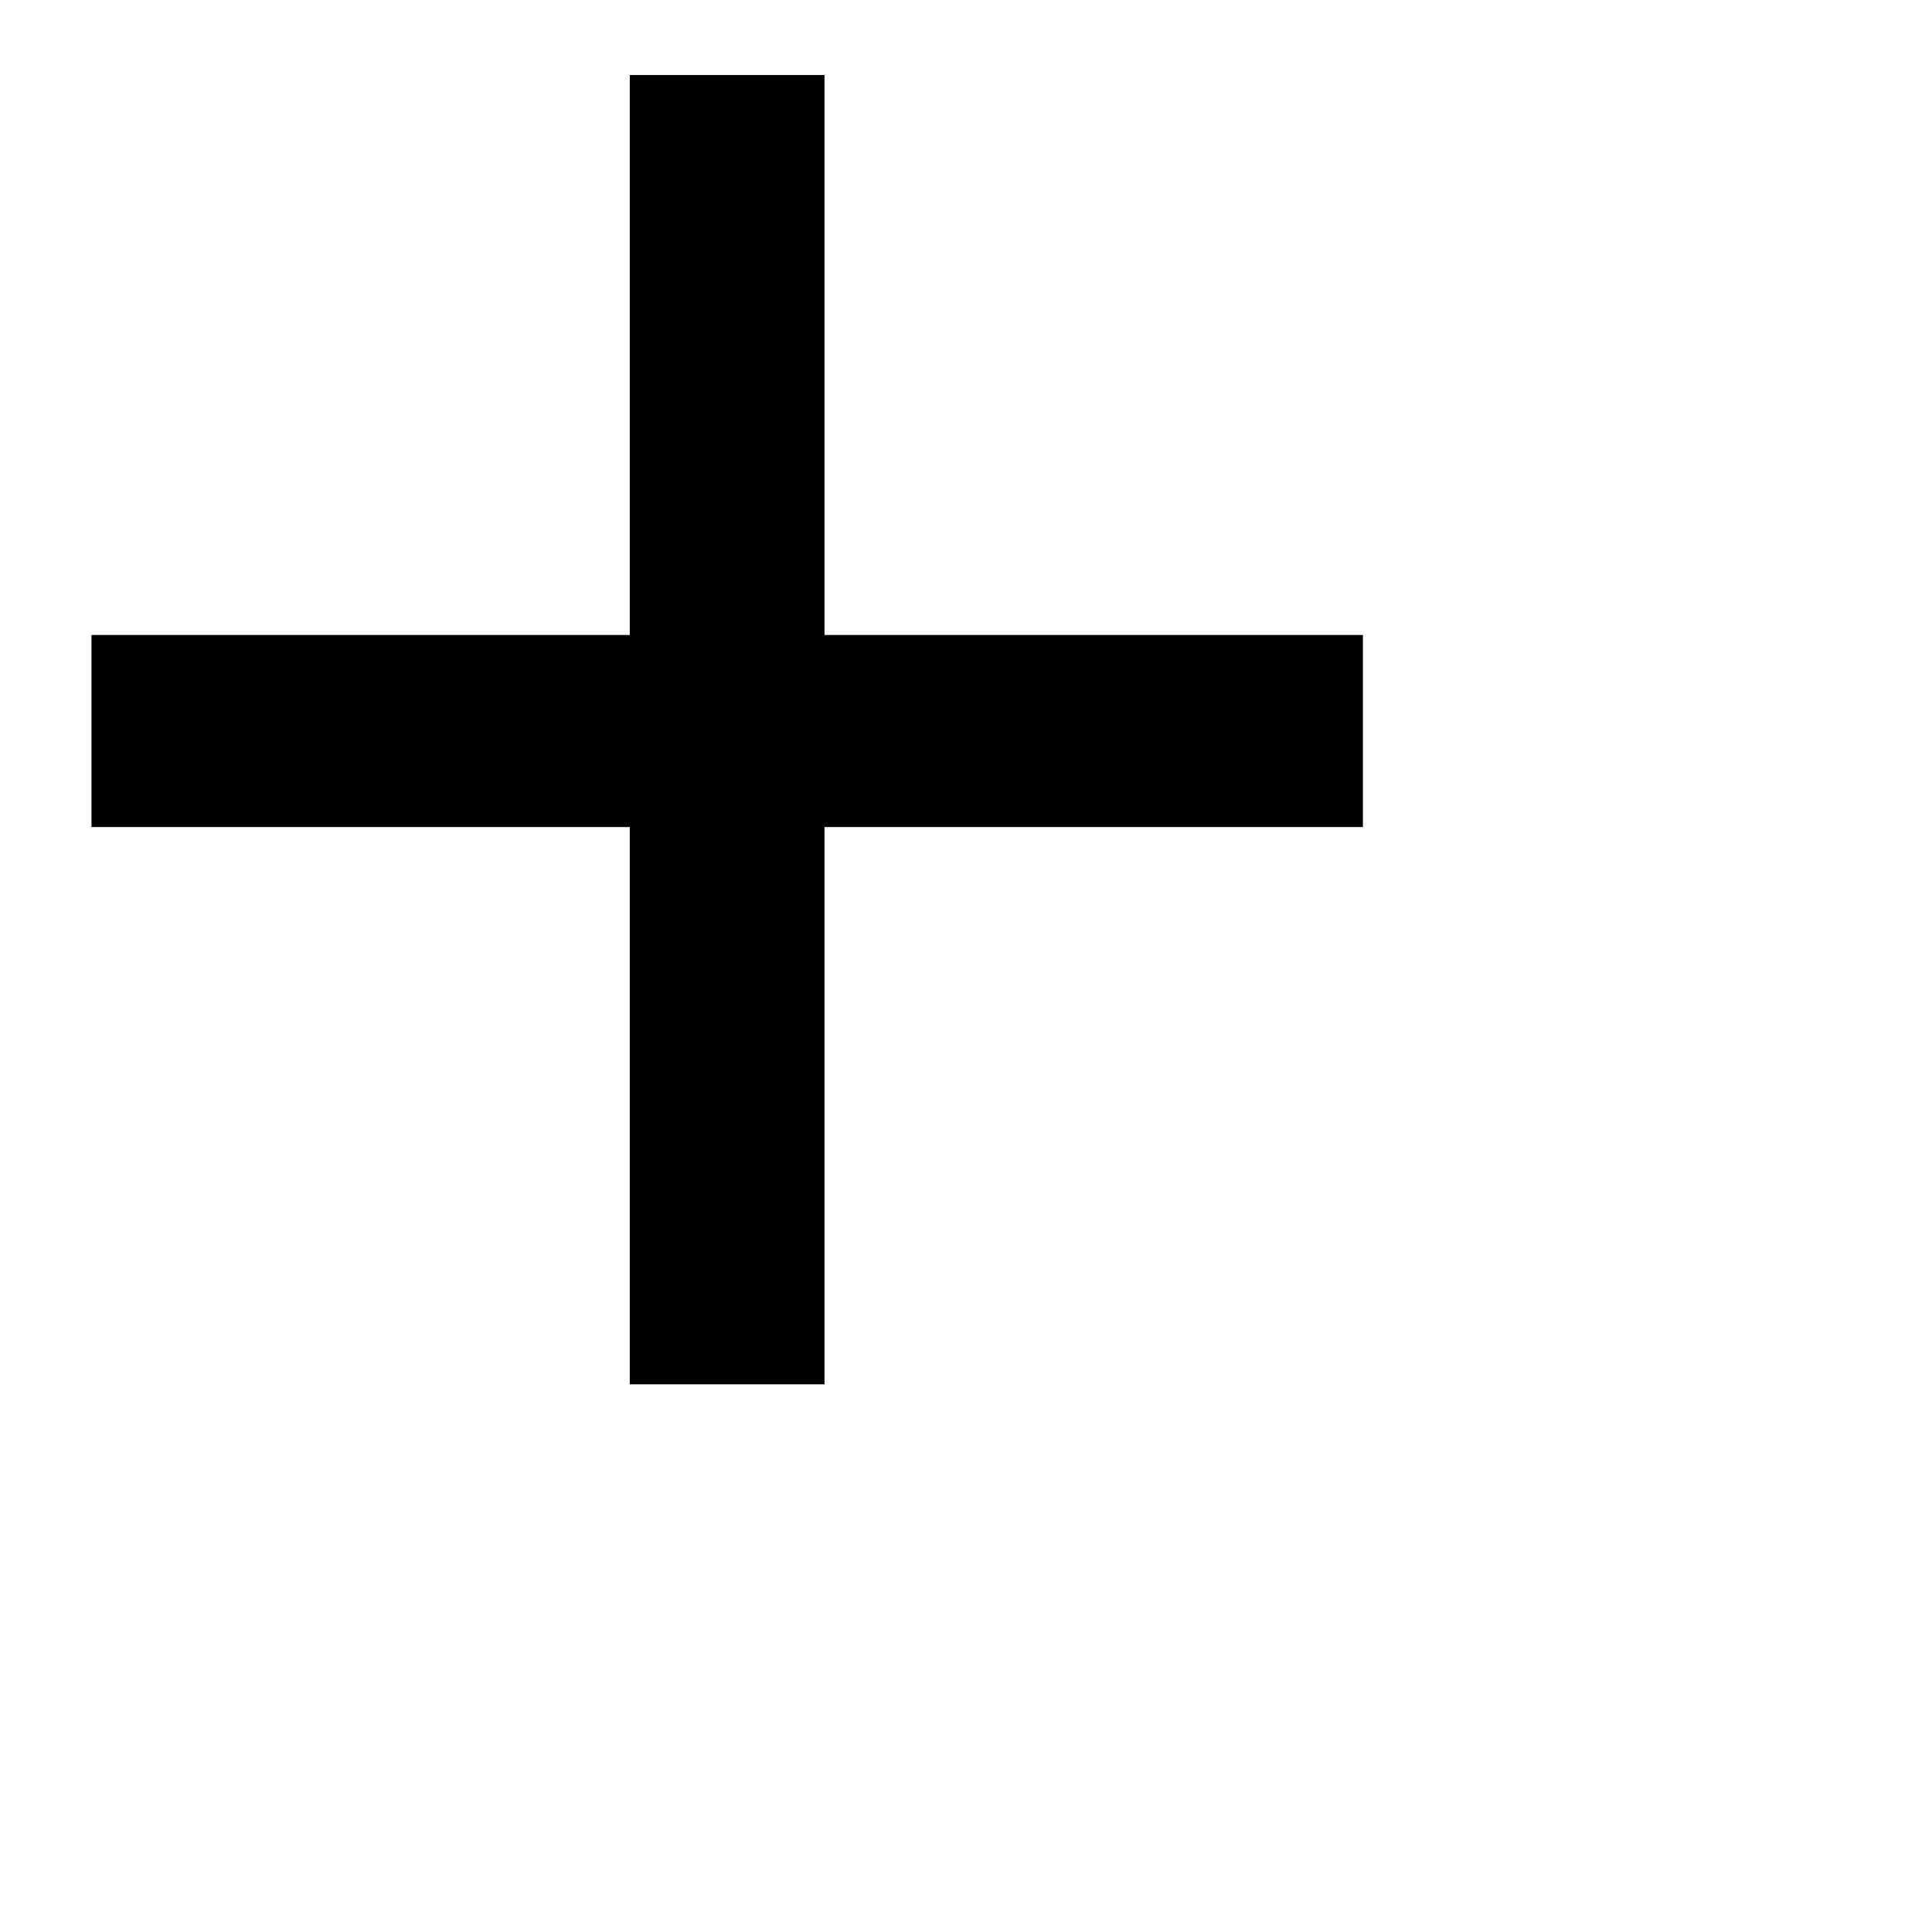
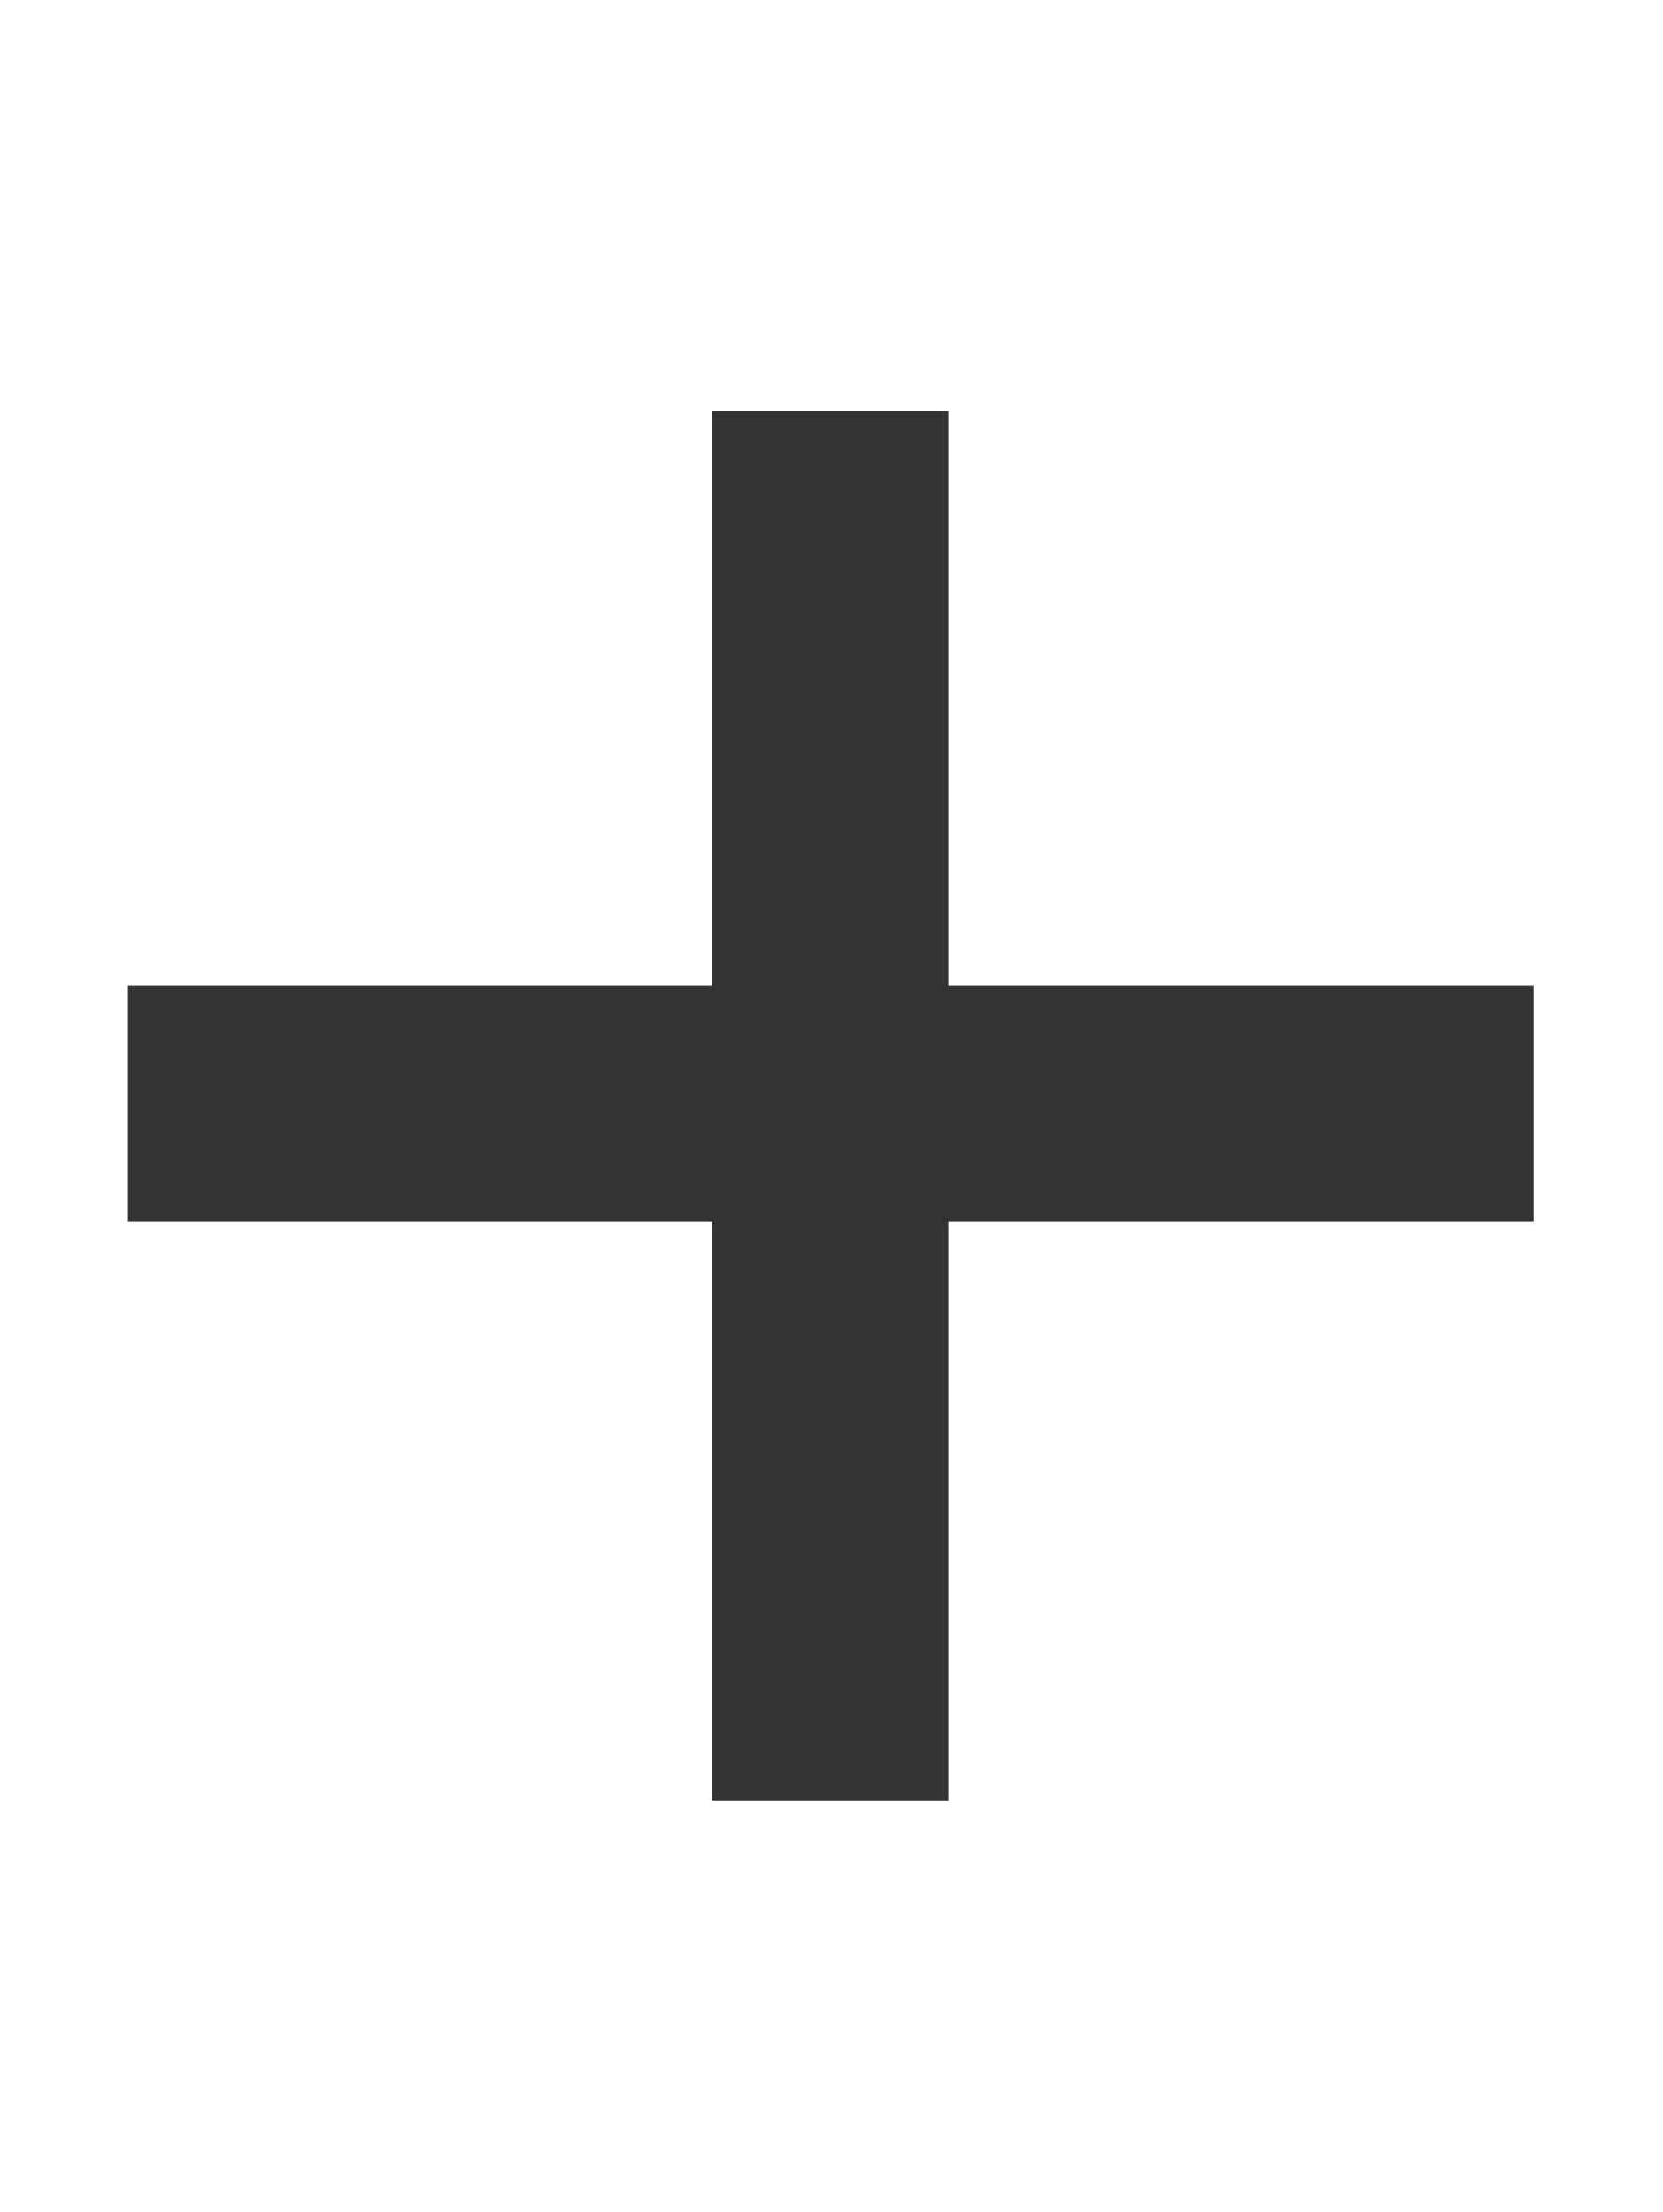
- <svg xmlns="http://www.w3.org/2000/svg" version="1.1" id="Layer_1" x="0px" y="0px" viewBox="0 0 214.4 214.4" style="enable-background:new 0 0 214.4 214.4;" xml:space="preserve">
-   <style type="text/css">
- 	.st0{font-family:'MyriadPro-Regular';}
- 	.st1{font-size:300.196px;}
- </style>
-   <text transform="matrix(1 0 0 1 -4.8633 186.9512)" class="st0 st1">+</text>
+ <svg xmlns="http://www.w3.org/2000/svg" version="1.1" id="Layer_1" x="0px" y="0px" viewBox="0 0 161.1 214.4" style="enable-background:new 0 0 161.1 214.4;" xml:space="preserve">
+   <path fill="#333" class="st0" d="M91.9,95.5h56.7v22.9H91.9v56.1H69v-56.1H12.4V95.5H69V39.8h22.9V95.5z" />
</svg>
